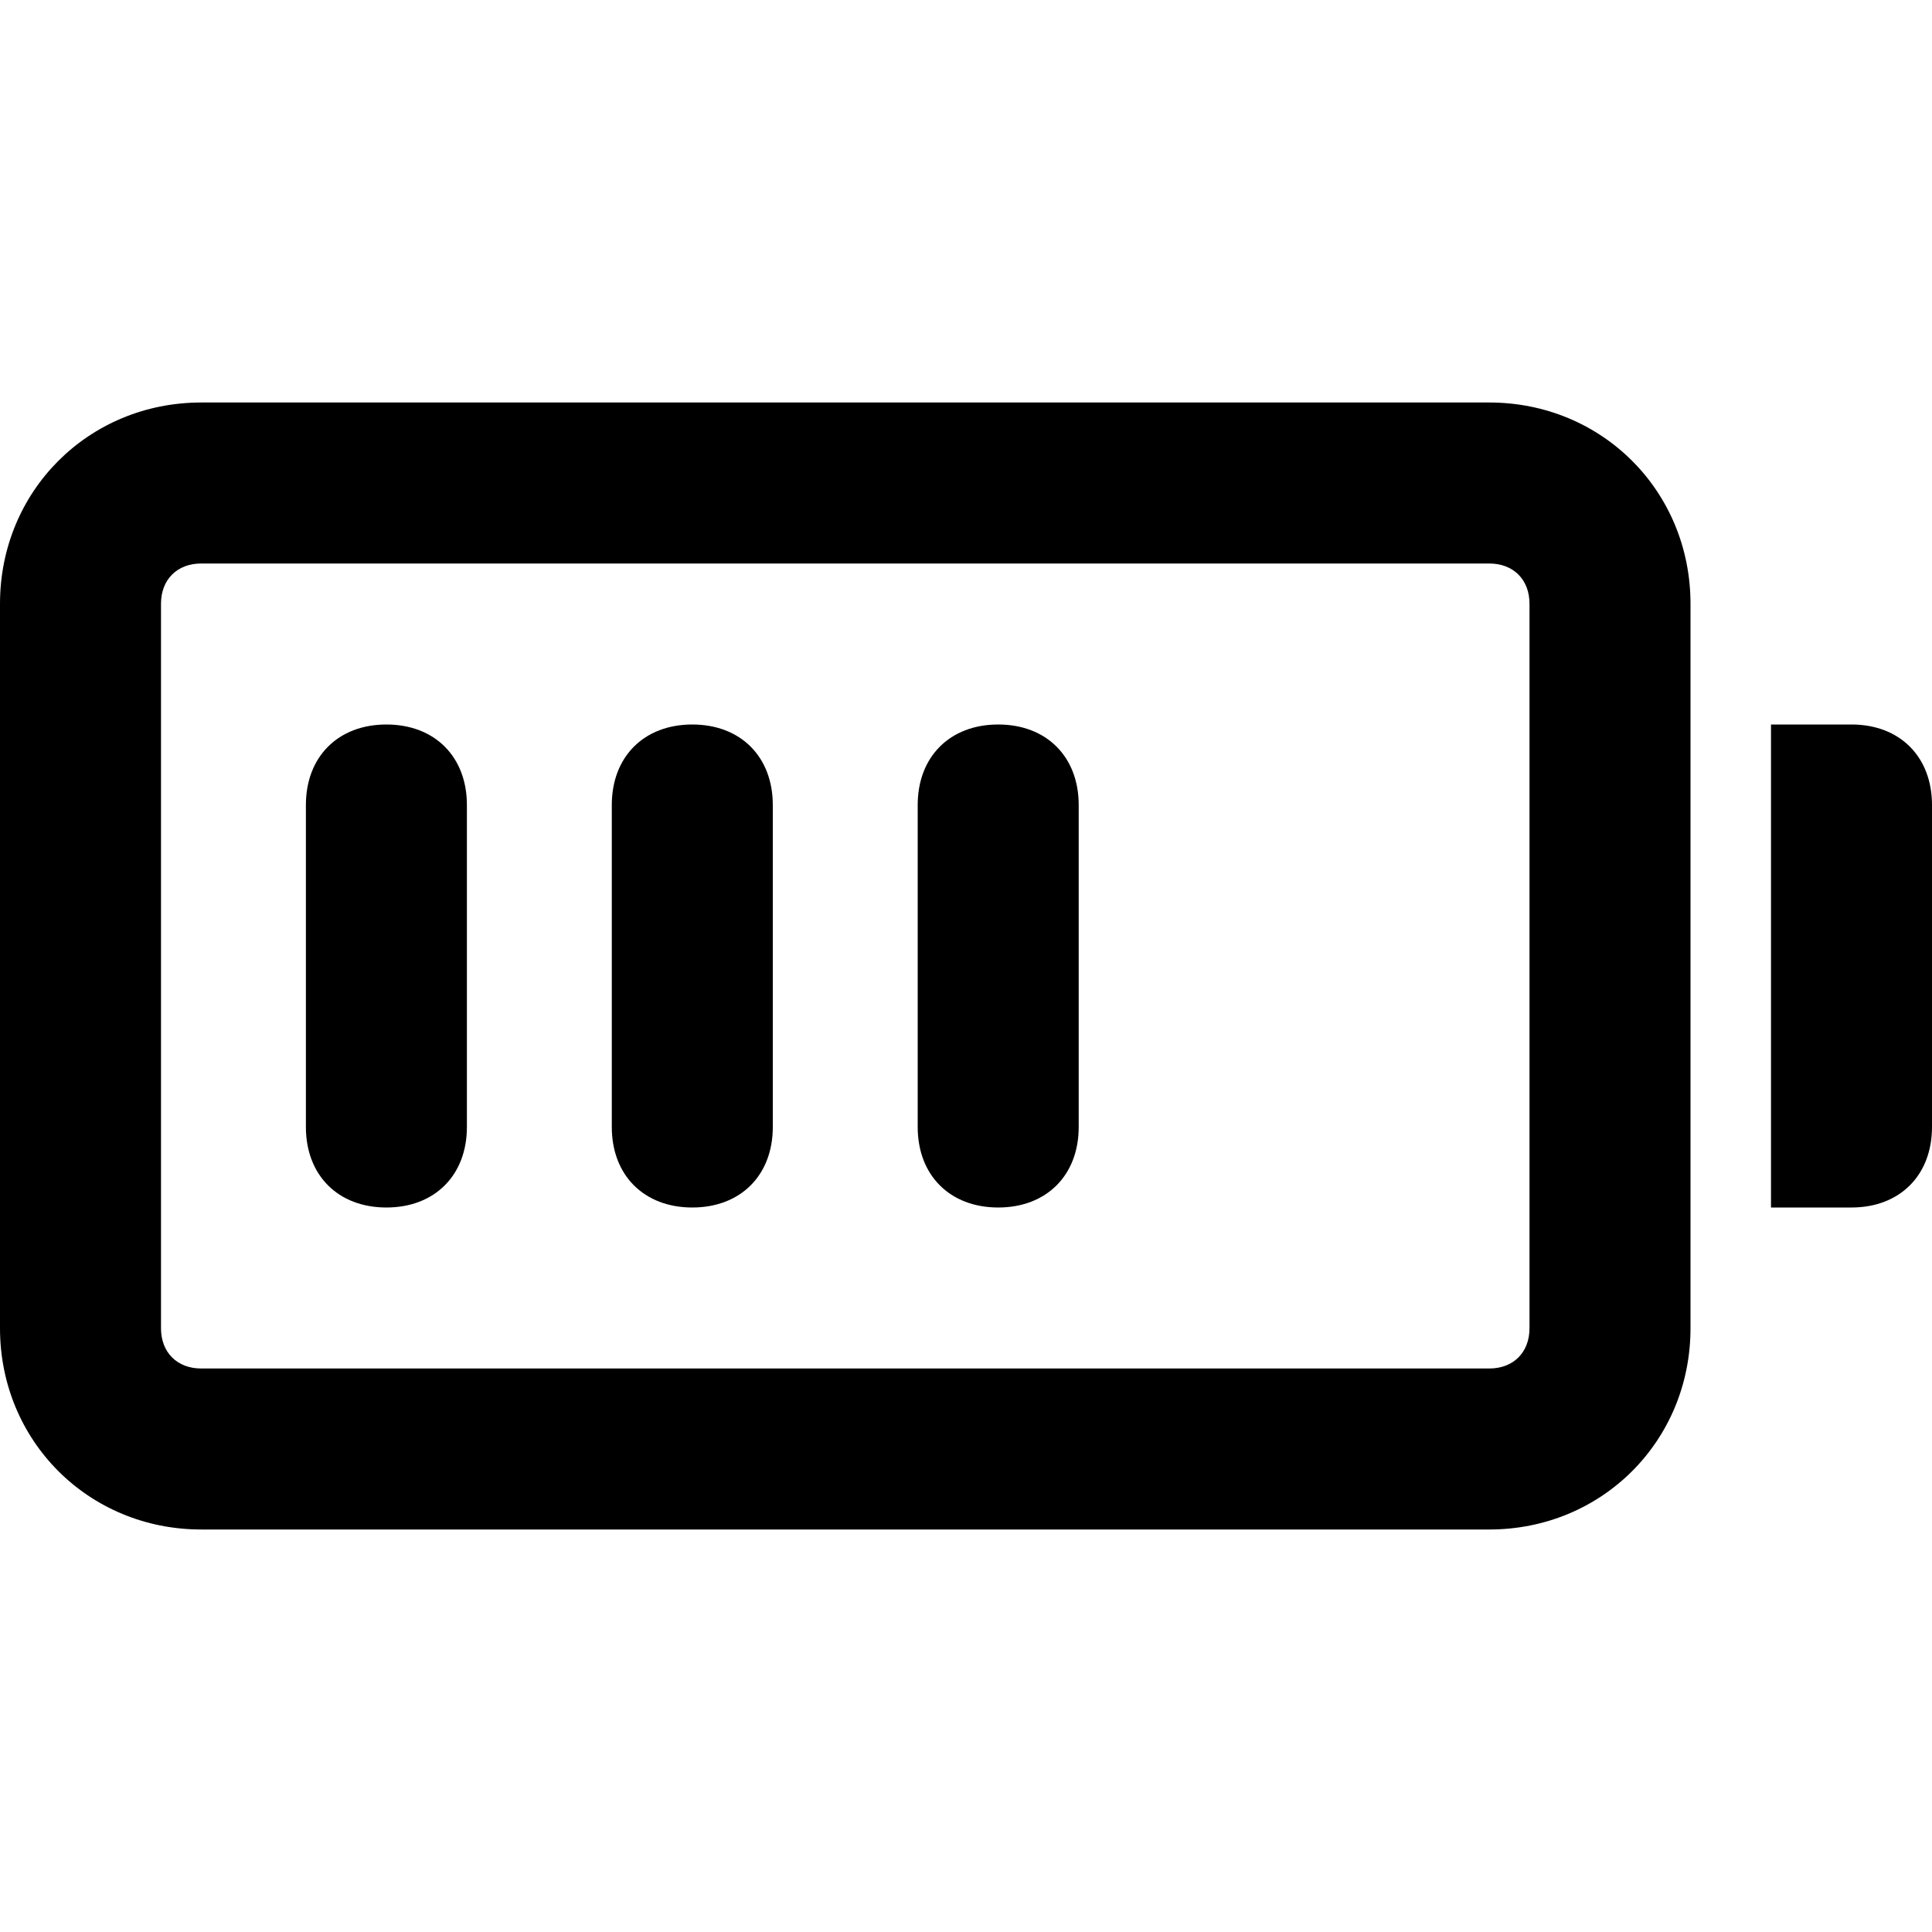
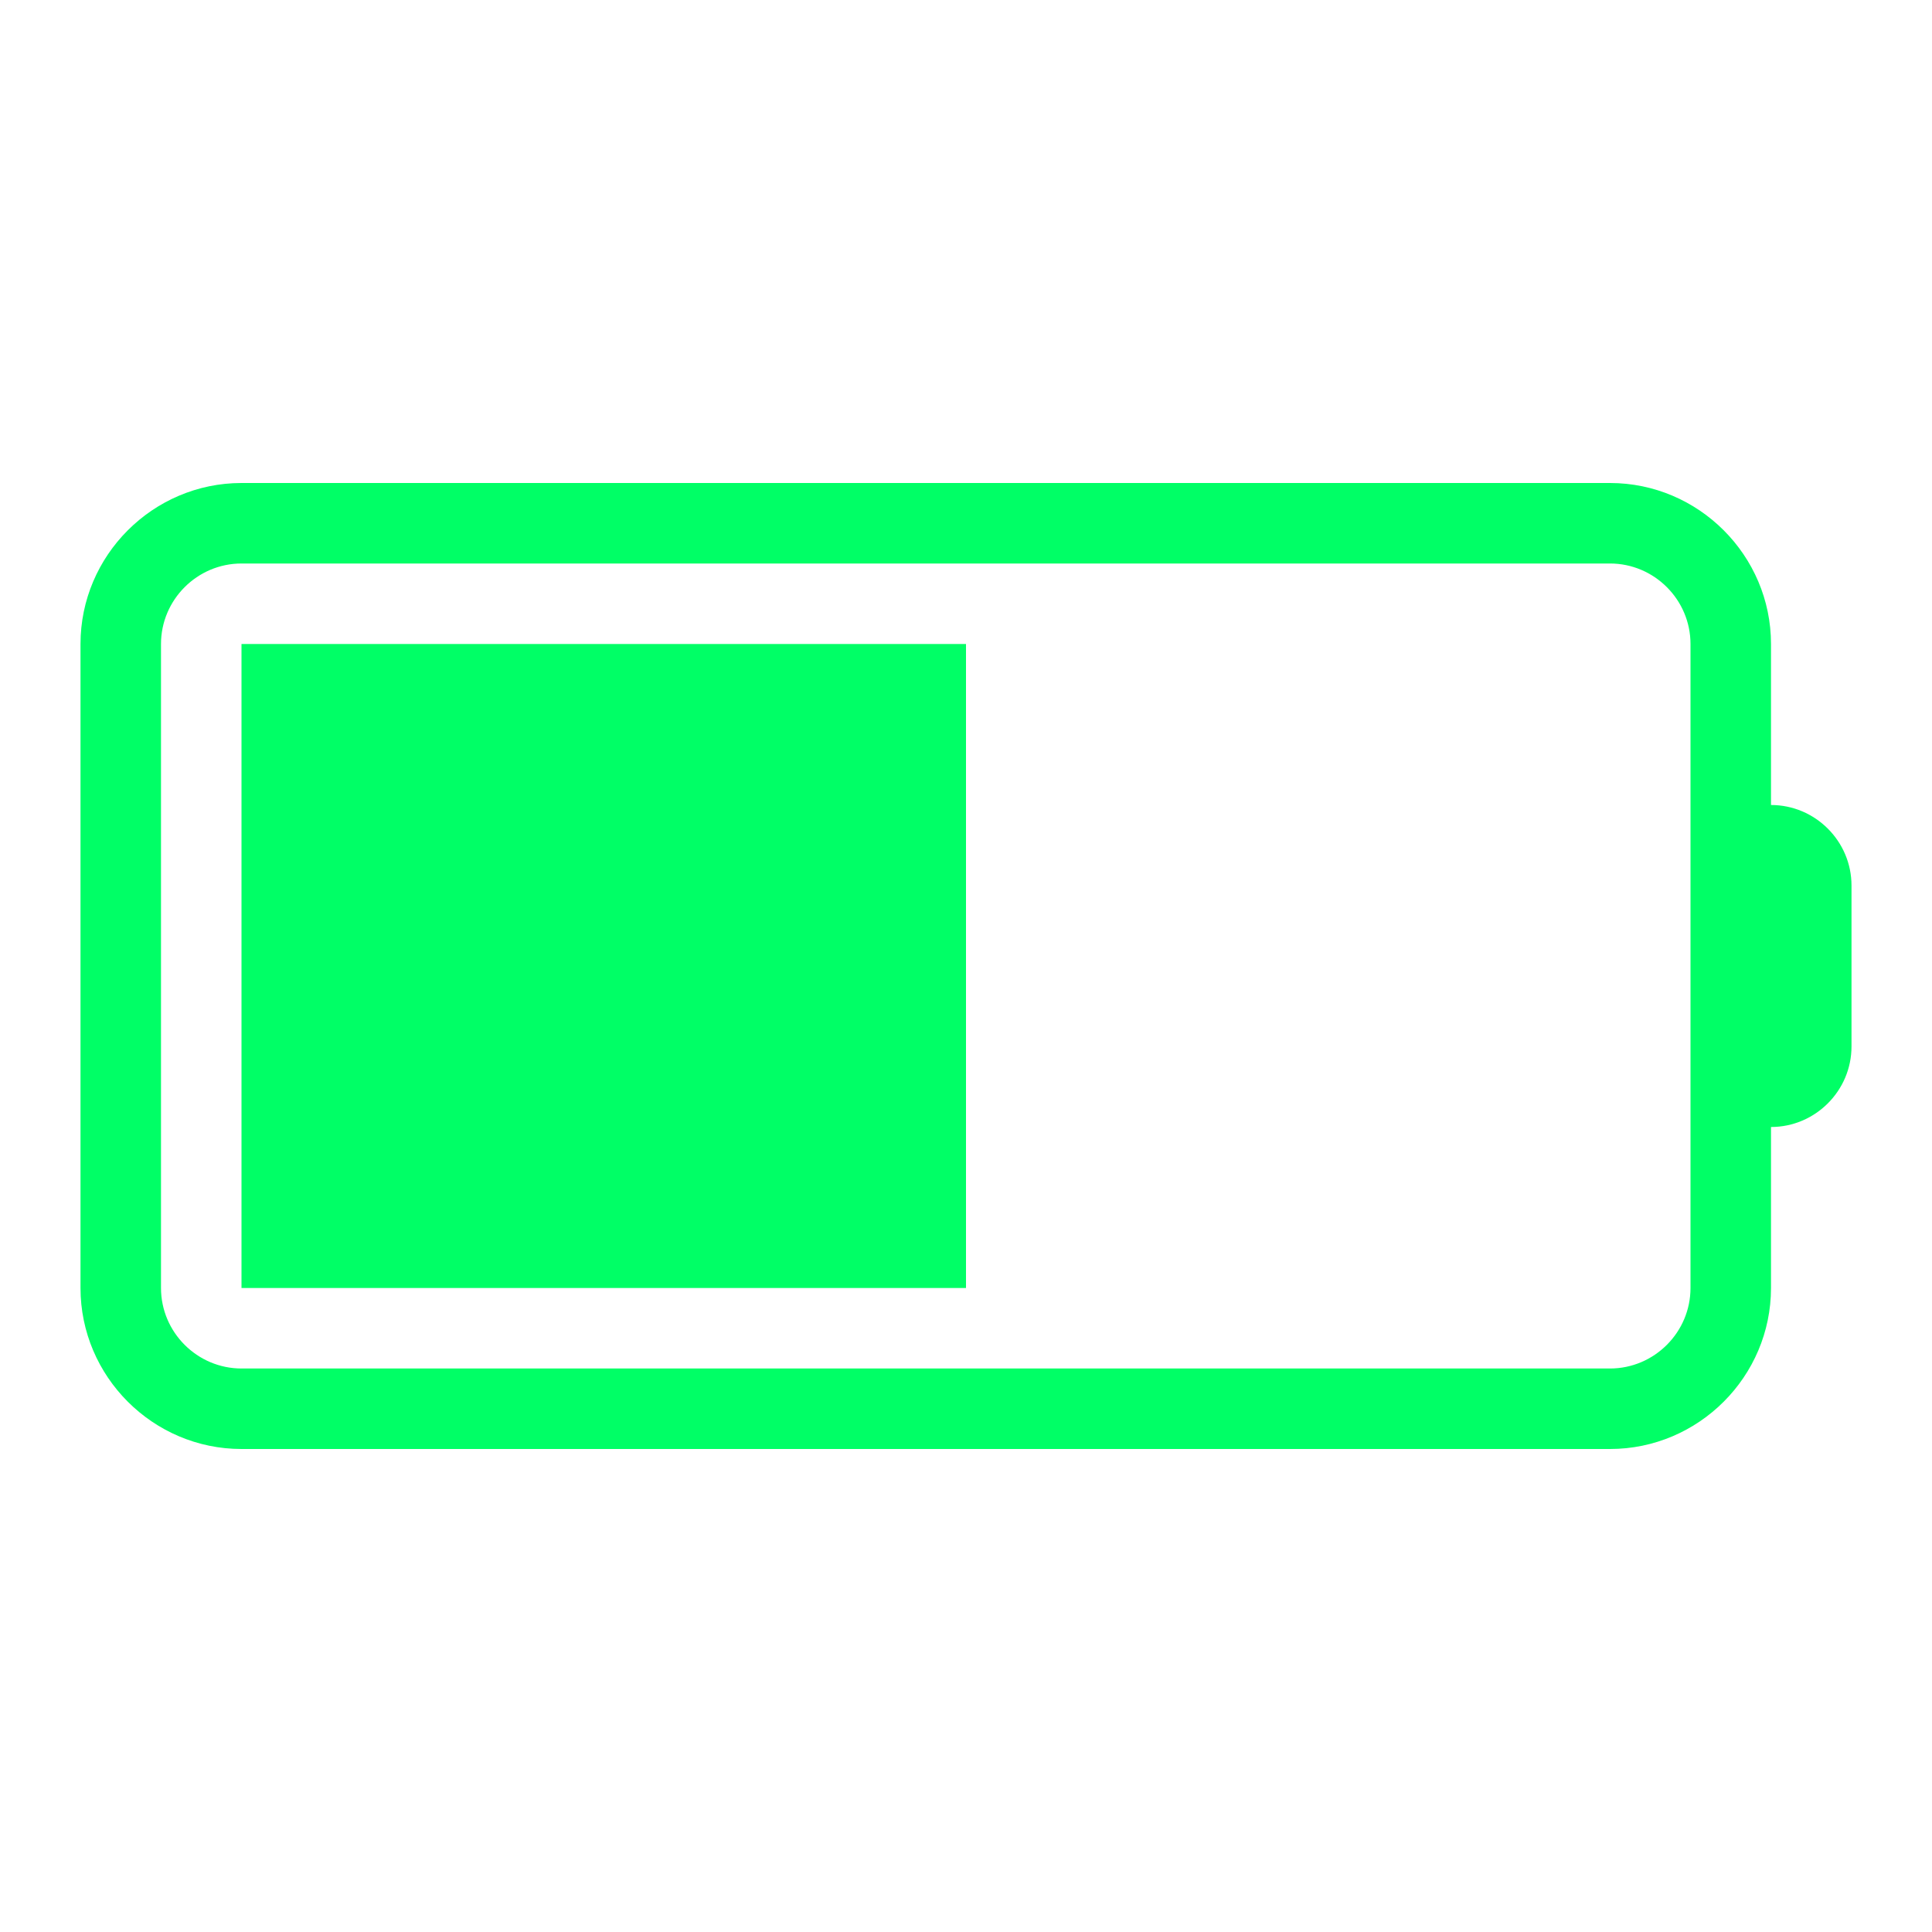
- <svg xmlns="http://www.w3.org/2000/svg" t="1795675276505" class="icon" viewBox="0 0 1024 1024" version="1.1" p-id="5955" width="200" height="200">
-   <path d="M789.333 213.333h-682.667C46.933 213.333 0 260.267 0 320v384C0 763.733 46.933 810.667 106.667 810.667h682.667c59.733 0 106.667-46.933 106.667-106.667v-384C896 260.267 849.067 213.333 789.333 213.333z m21.333 490.667c0 12.8-8.533 21.333-21.333 21.333h-682.667c-12.8 0-21.333-8.533-21.333-21.333v-384c0-12.8 8.533-21.333 21.333-21.333h682.667c12.8 0 21.333 8.533 21.333 21.333v384z" p-id="5956" />
-   <path d="M204.8 384c-25.6 0-42.667 17.067-42.667 42.667v170.667c0 25.6 17.067 42.667 42.667 42.667s42.667-17.067 42.667-42.667v-170.667c0-25.6-17.067-42.667-42.667-42.667zM366.933 384c-25.6 0-42.667 17.067-42.667 42.667v170.667c0 25.6 17.067 42.667 42.667 42.667s42.667-17.067 42.667-42.667v-170.667c0-25.6-17.067-42.667-42.667-42.667zM529.067 384c-25.6 0-42.667 17.067-42.667 42.667v170.667c0 25.6 17.067 42.667 42.667 42.667s42.667-17.067 42.667-42.667v-170.667c0-25.6-17.067-42.667-42.667-42.667zM981.333 384h-42.667v256h42.667c25.6 0 42.667-17.067 42.667-42.667v-170.667c0-25.6-17.067-42.667-42.667-42.667z" p-id="5957" />
+ <svg xmlns="http://www.w3.org/2000/svg" t="1795837224343" class="icon" viewBox="0 0 1024 1024" version="1.1" p-id="11316" width="200" height="200">
+   <path d="M938.667 426.667v-85.334c0-46.933-38.4-85.333-85.334-85.333H128c-46.933 0-85.333 38.4-85.333 85.333v341.334C42.667 729.6 81.067 768 128 768h725.333c46.934 0 85.334-38.4 85.334-85.333v-85.334c23.466 0 42.666-19.2 42.666-42.666v-85.334c0-23.466-19.2-42.666-42.666-42.666z m-42.667 256c0 23.466-19.2 42.666-42.667 42.666H128c-23.467 0-42.667-19.2-42.667-42.666V341.333c0-23.466 19.2-42.666 42.667-42.666h725.333c23.467 0 42.667 19.2 42.667 42.666v341.334z m-768 0h384V341.333H128v341.334z" fill="#00ff66" p-id="11317" />
</svg>
